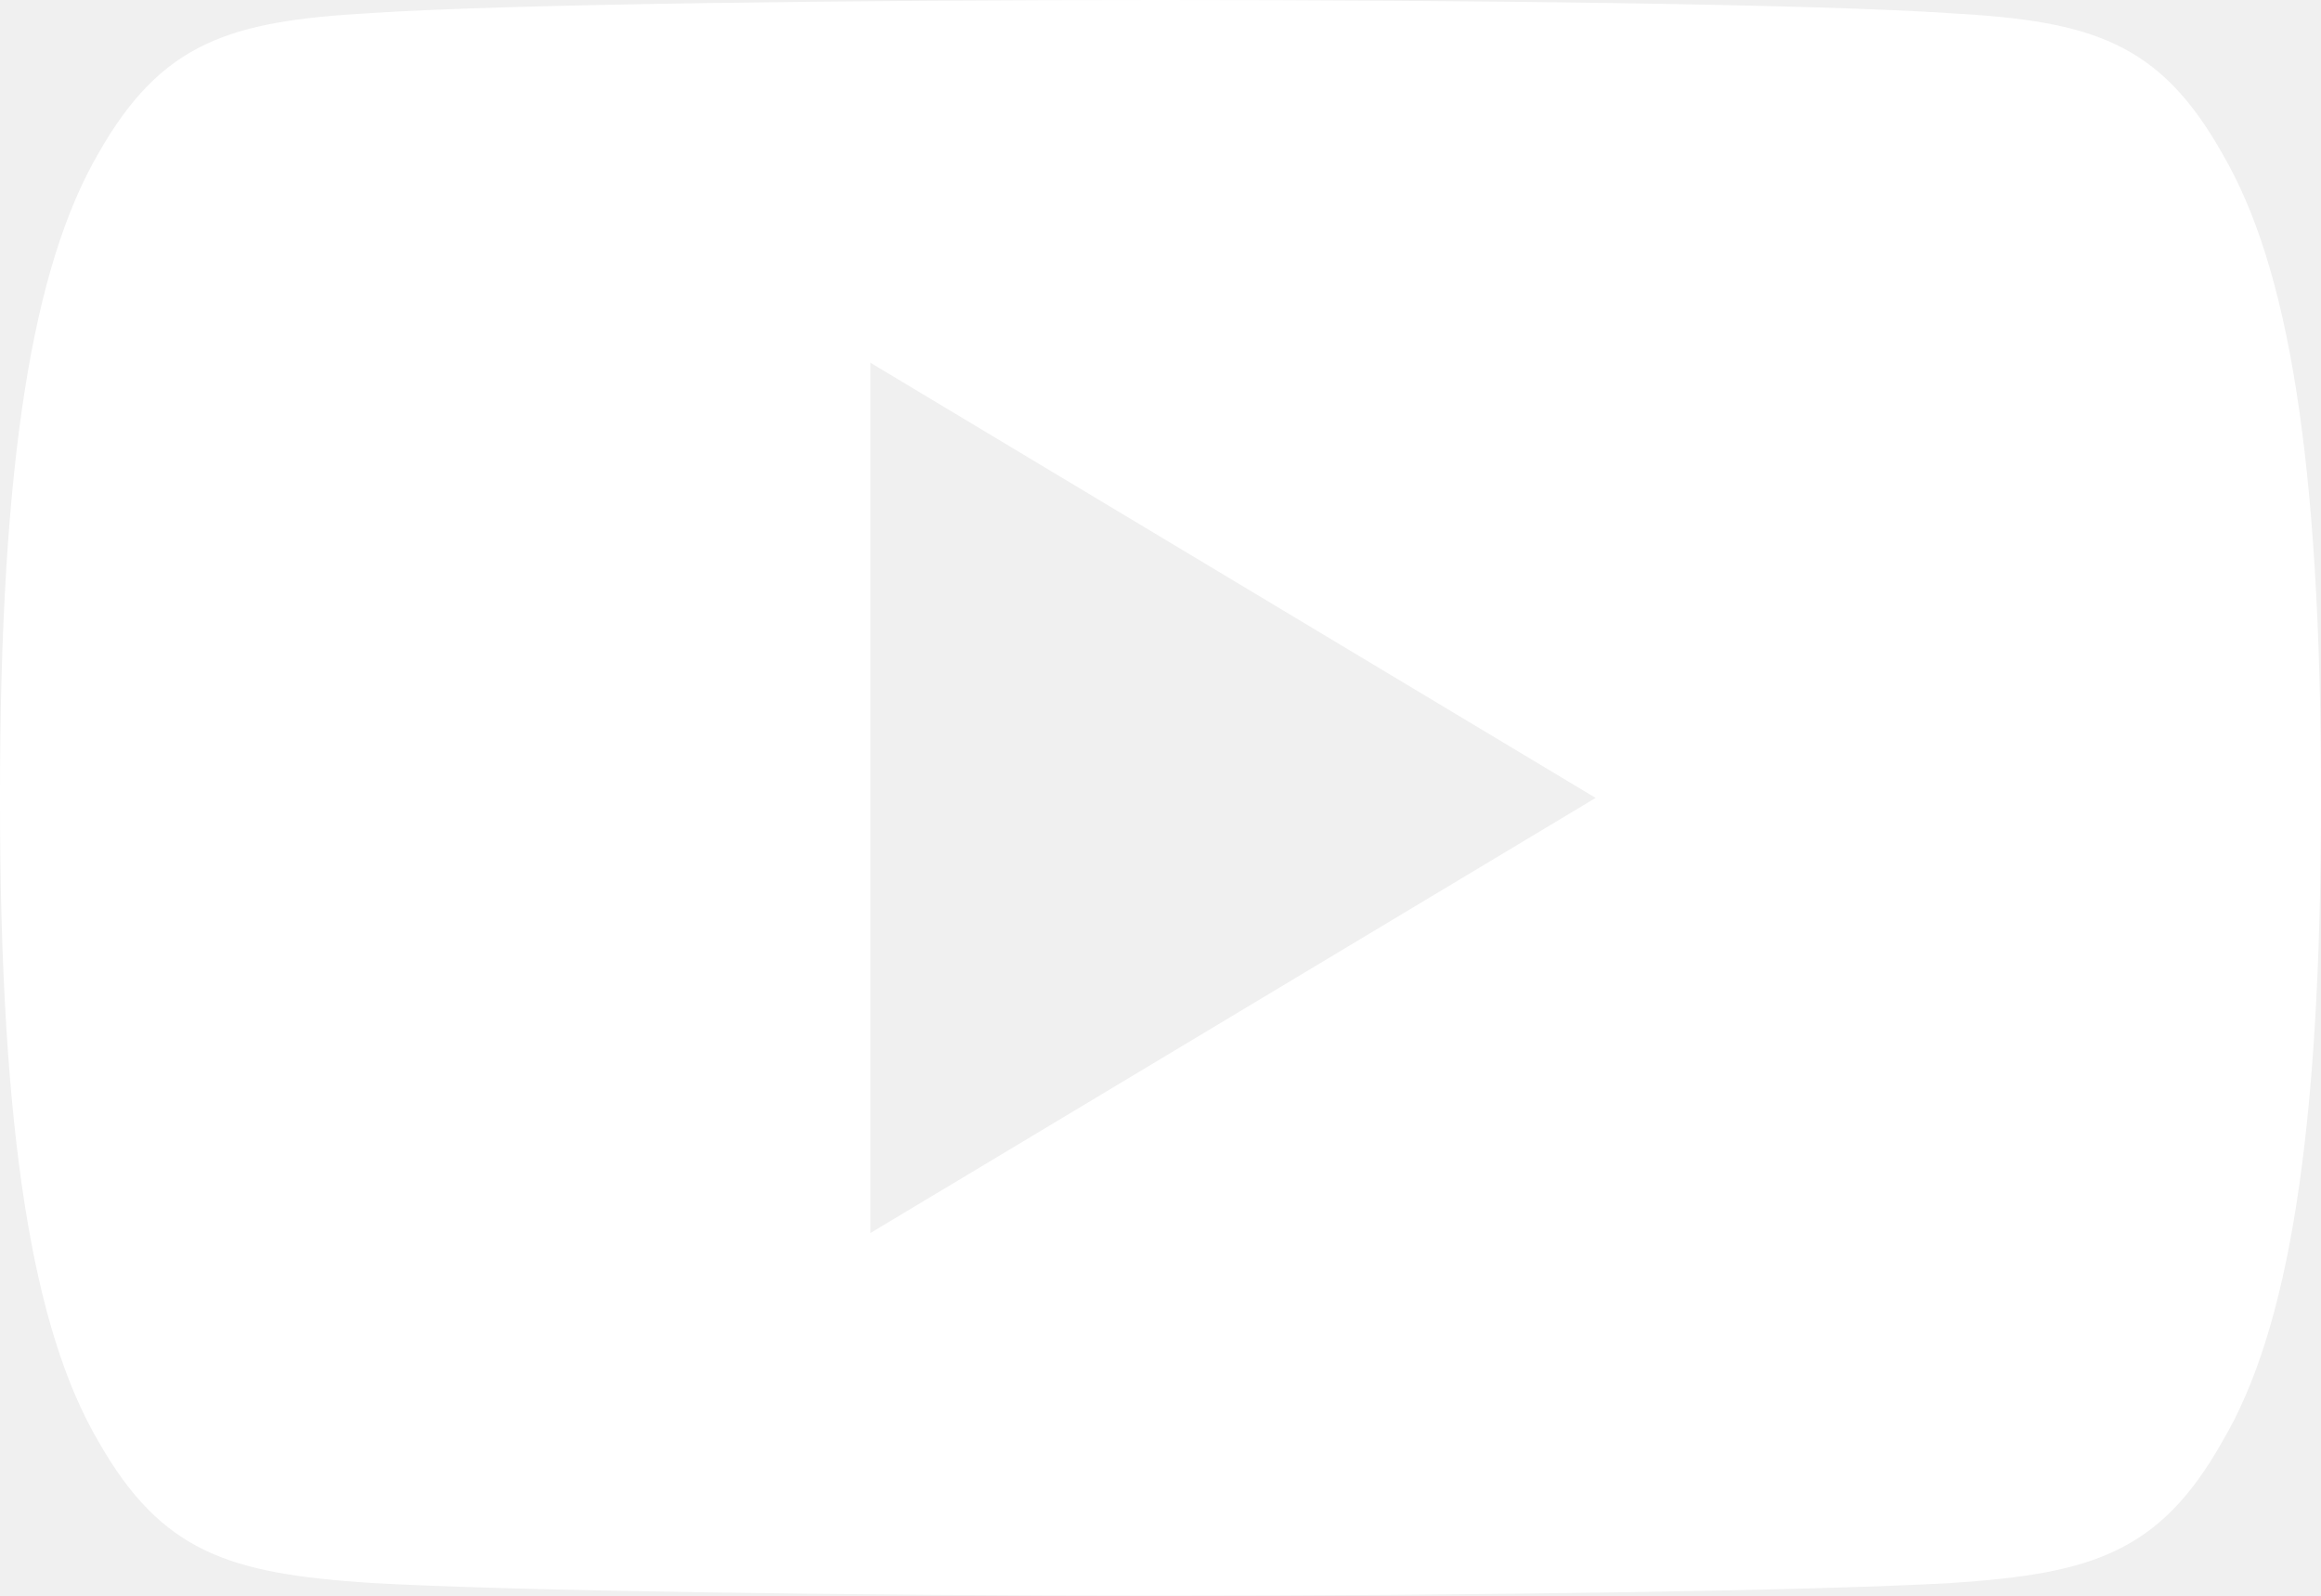
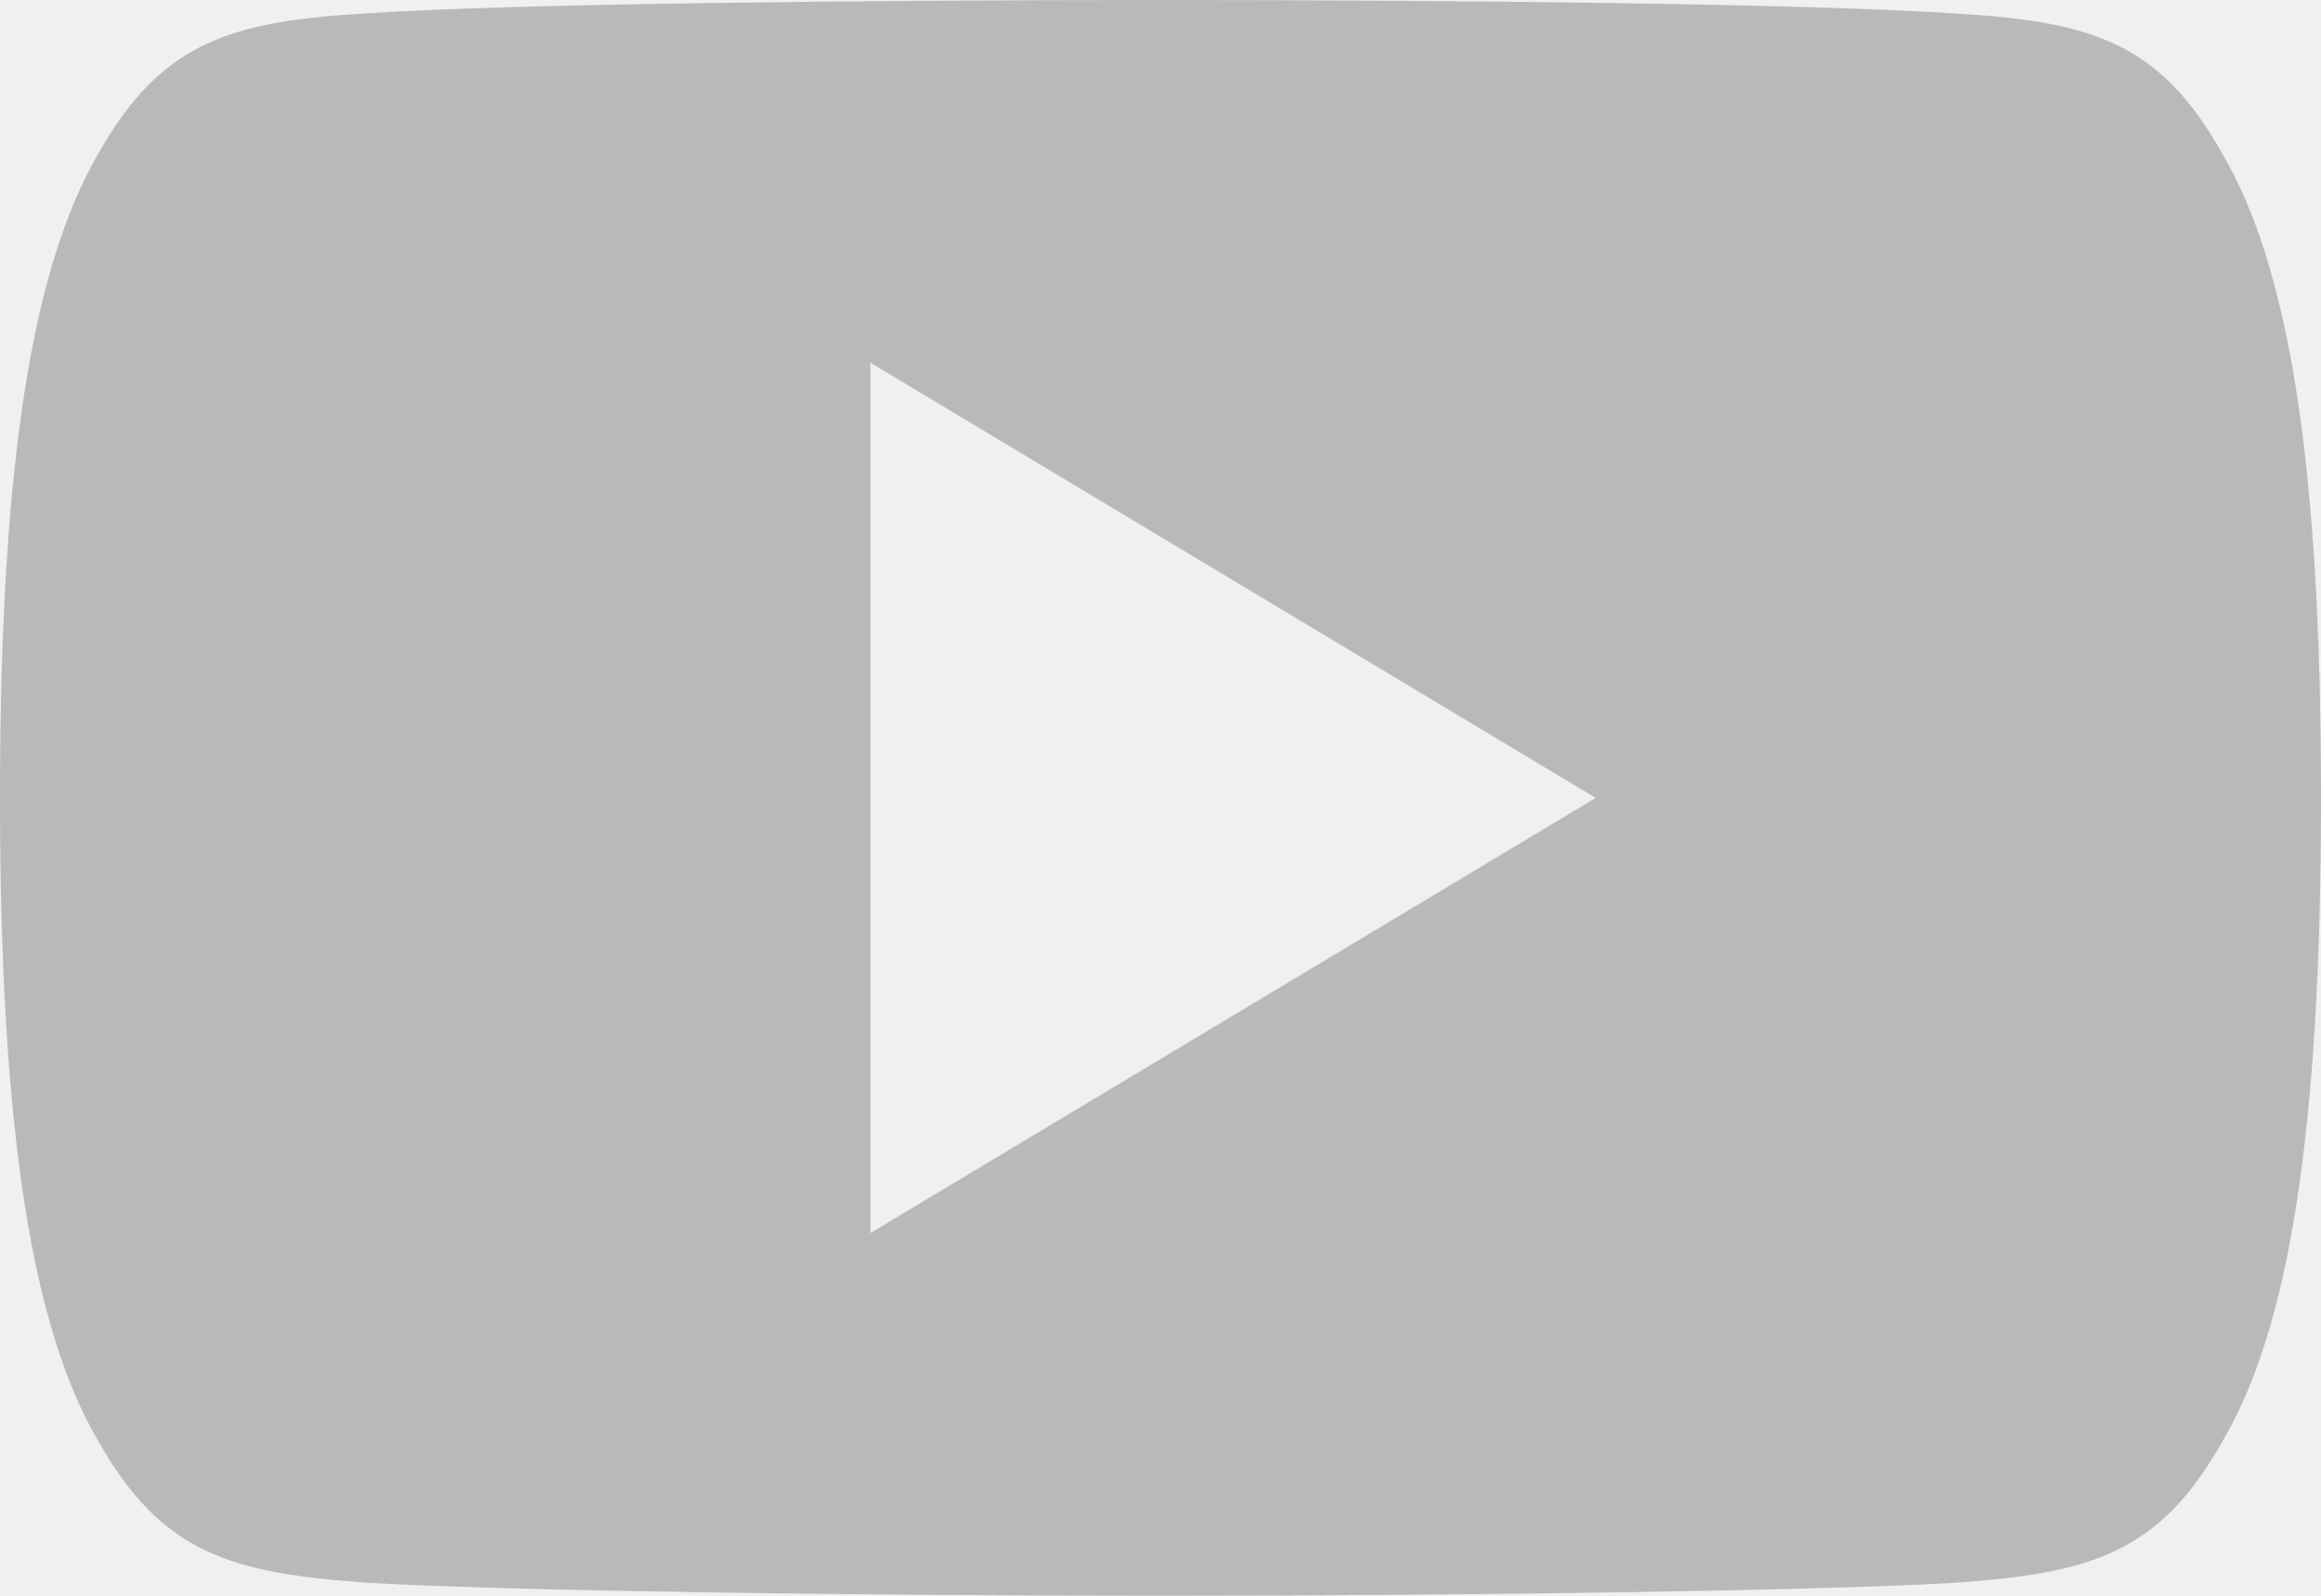
<svg xmlns="http://www.w3.org/2000/svg" id="youtube" data-name="002-youtube" width="30" viewBox="0 0 37.284 25.632">
  <style type="text/css">
- 	.st2{fill-rule:evenodd;clip-rule:evenodd;fill:#fff;}
+ 	.st2{fill-rule:evenodd;clip-rule:evenodd;fill:#B9B9B9;}

  #youtube:hover .st2{
    cursor:pointer !important;
-     fill:#c92c32!important;
+     fill:#EC4B4B!important;
    transition: 600ms cubic-bezier(.99,0,.57,.94) !important;
  
 
    }
   
</style>
  <g id="Group_1" data-name="Group 1">
    <path id="Path_1" class="st2" data-name="Path 1" d="M35.7,82.47c-1.011-1.8-2.109-2.13-4.344-2.256C29.123,80.063,23.51,80,18.646,80s-10.488.063-12.718.212c-2.23.128-3.33.457-4.351,2.258C.536,84.267,0,87.361,0,92.809v.019c0,5.425.536,8.543,1.578,10.32,1.021,1.8,2.118,2.125,4.348,2.277,2.232.13,7.848.207,12.721.207s10.477-.077,12.711-.205c2.235-.151,3.332-.478,4.344-2.277,1.051-1.778,1.582-4.9,1.582-10.32v-.019C37.284,87.361,36.752,84.267,35.7,82.47ZM13.981,99.807V85.826l11.651,6.991Z" transform="translate(0 -80)" fill="#fff" />
  </g>
</svg>
